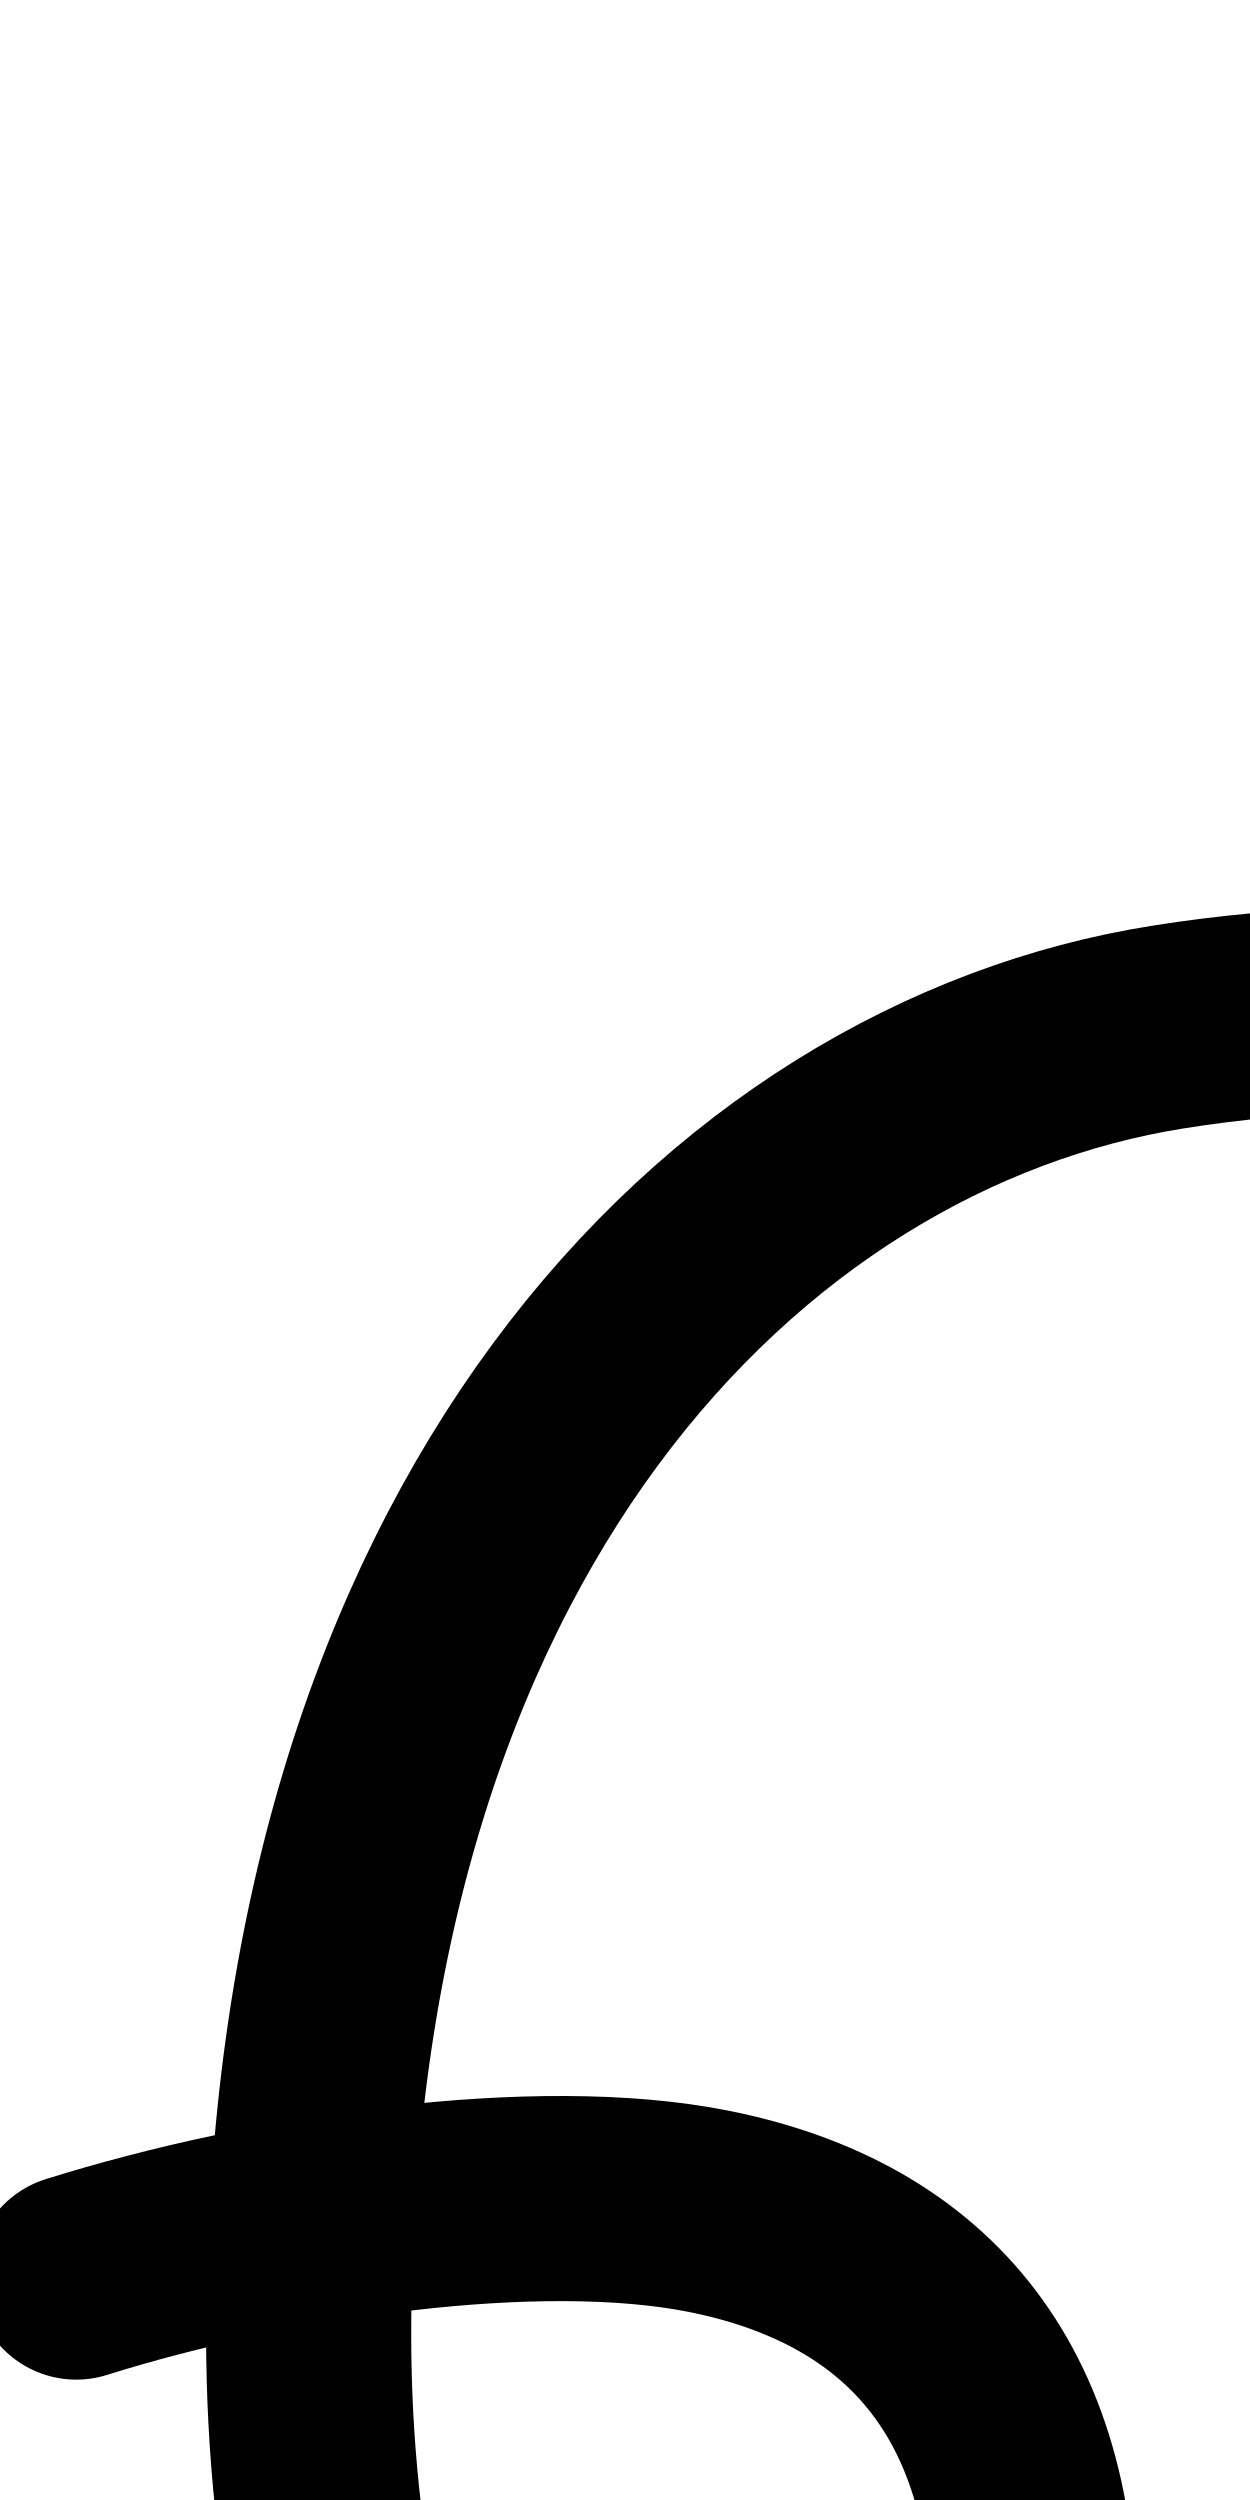
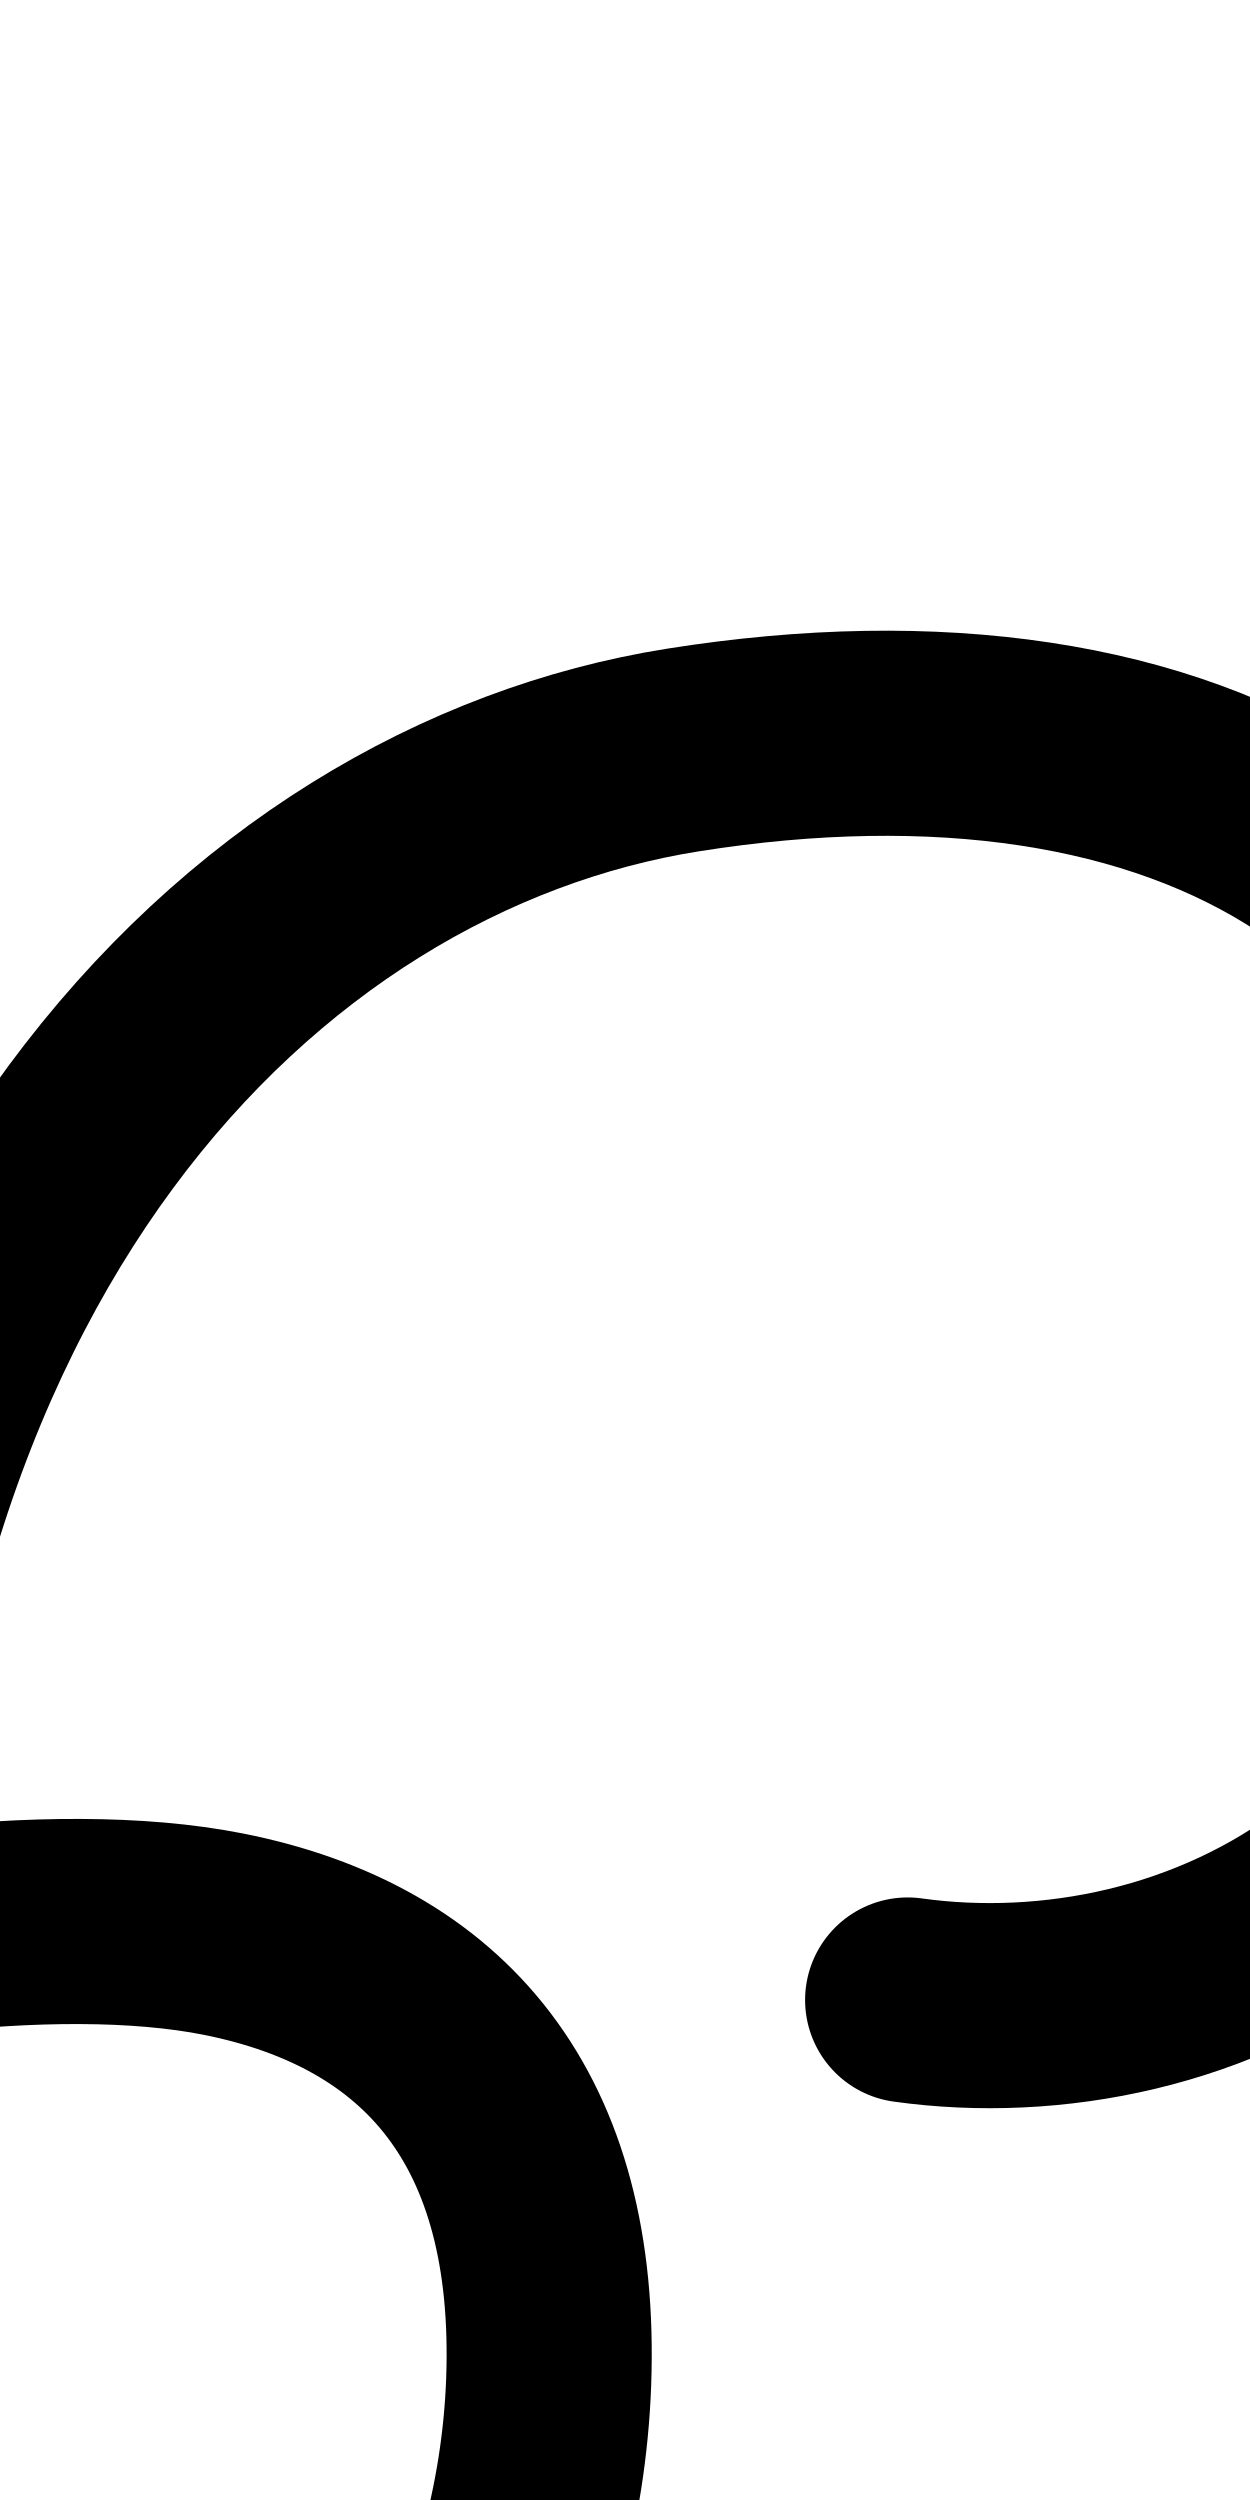
<svg xmlns="http://www.w3.org/2000/svg" version="1.1" viewBox="-10 0 500 1000" id="svg2" width="500" height="1000">
  <defs id="defs10" />
-   <path style="opacity:1;fill:none;fill-rule:evenodd;stroke:#000000;stroke-width:82.051;stroke-linecap:round;stroke-linejoin:round;stroke-miterlimit:4;stroke-dasharray:none;stroke-opacity:1" d="M 547.015,910.828 C 661.952,926.874 810.692,858.961 810.692,660.828 810.692,462.695 660.039,378.625 457.163,410.828 283.576,438.382 113.464,611.3 113.464,933.841 c 0,182.754 76.99,311.56 144.98,379.551 89.854,-51.877 141.421,-151.704 144.98,-249.804 C 407.245,958.303 357.867,901.314 273.308,884.491 205.273,870.956 98.893,886.181 20.505,910.828" id="path4732-1-2" />
  <g id="g4720" transform="matrix(1.0663,0,0,-1.0663,68.33568,1499.684)" style="opacity:0.451" />
  <g transform="matrix(1,0,0,-1,0,1418)" id="g4" />
-   <g transform="matrix(1,0,0,-1,-534.0847,1809.288)" id="g4-0">
-     <path style="fill:currentColor;stroke-width:0.641" d="m 369.975,1236.922 c 0,38.462 30.769,69.231 69.231,69.231 38.462,0 69.231,-30.769 69.231,-69.231 0,-38.462 -30.769,-69.231 -69.231,-69.231 -38.462,0 -69.231,30.769 -69.231,69.231 z" id="path6" />
-   </g>
+   <g id="g4720-4" transform="matrix(1.0663,0,0,-1.0663,136.9952,1604.197)" style="opacity:0.451" />
+   <g transform="matrix(1,0,0,-1,68.65956,1522.513)" id="g4-5" />
+   <path style="fill:none;fill-rule:evenodd;stroke:#000000;stroke-width:82.051;stroke-linecap:round;stroke-linejoin:round;stroke-miterlimit:4;stroke-dasharray:none;stroke-opacity:1" d="m 353.06,800 c 114.937,16.047 263.677,-51.867 263.677,-250 0,-198.133 -150.653,-282.203 -353.529,-250 -173.586,27.554 -343.698,200.472 -343.698,523.012 0,182.754 76.99,311.56 144.98,379.551 89.854,-51.877 141.421,-151.704 144.98,-249.804 3.82,-105.284 -45.559,-162.273 -130.117,-179.096 -68.035,-13.536 -174.415,1.689 -252.803,26.336" id="path4732-1-2" />
</svg>
